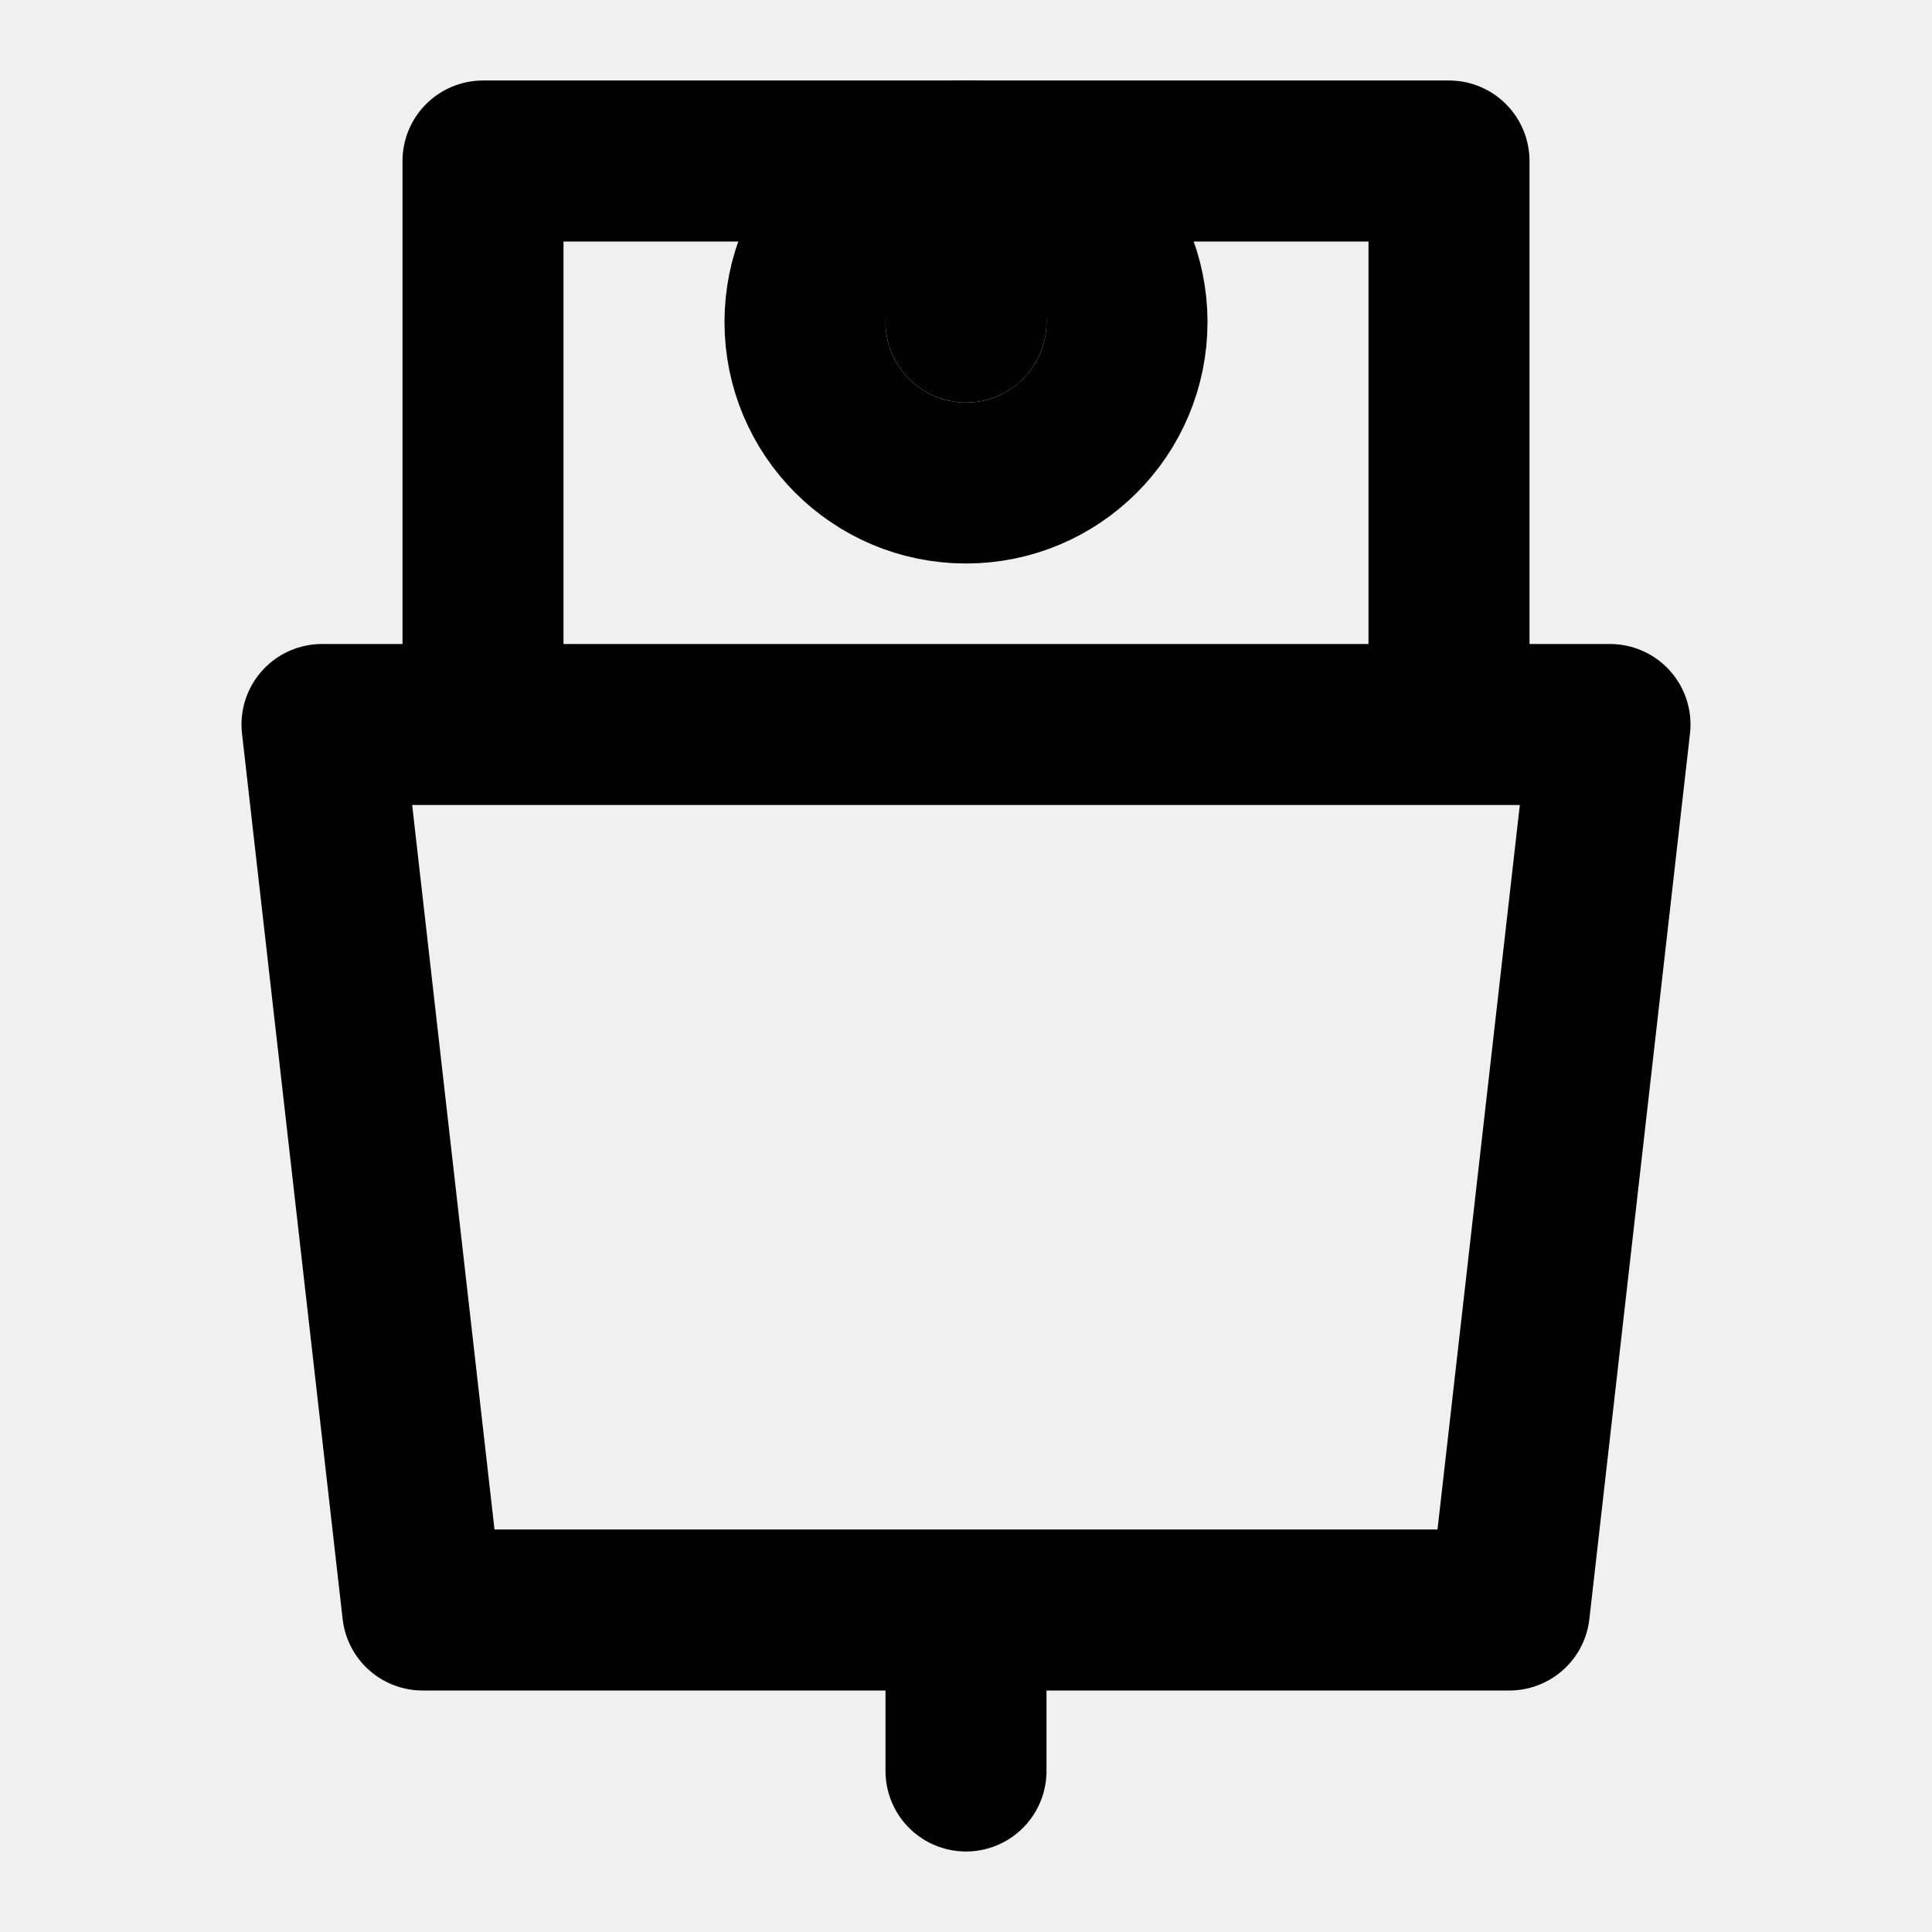
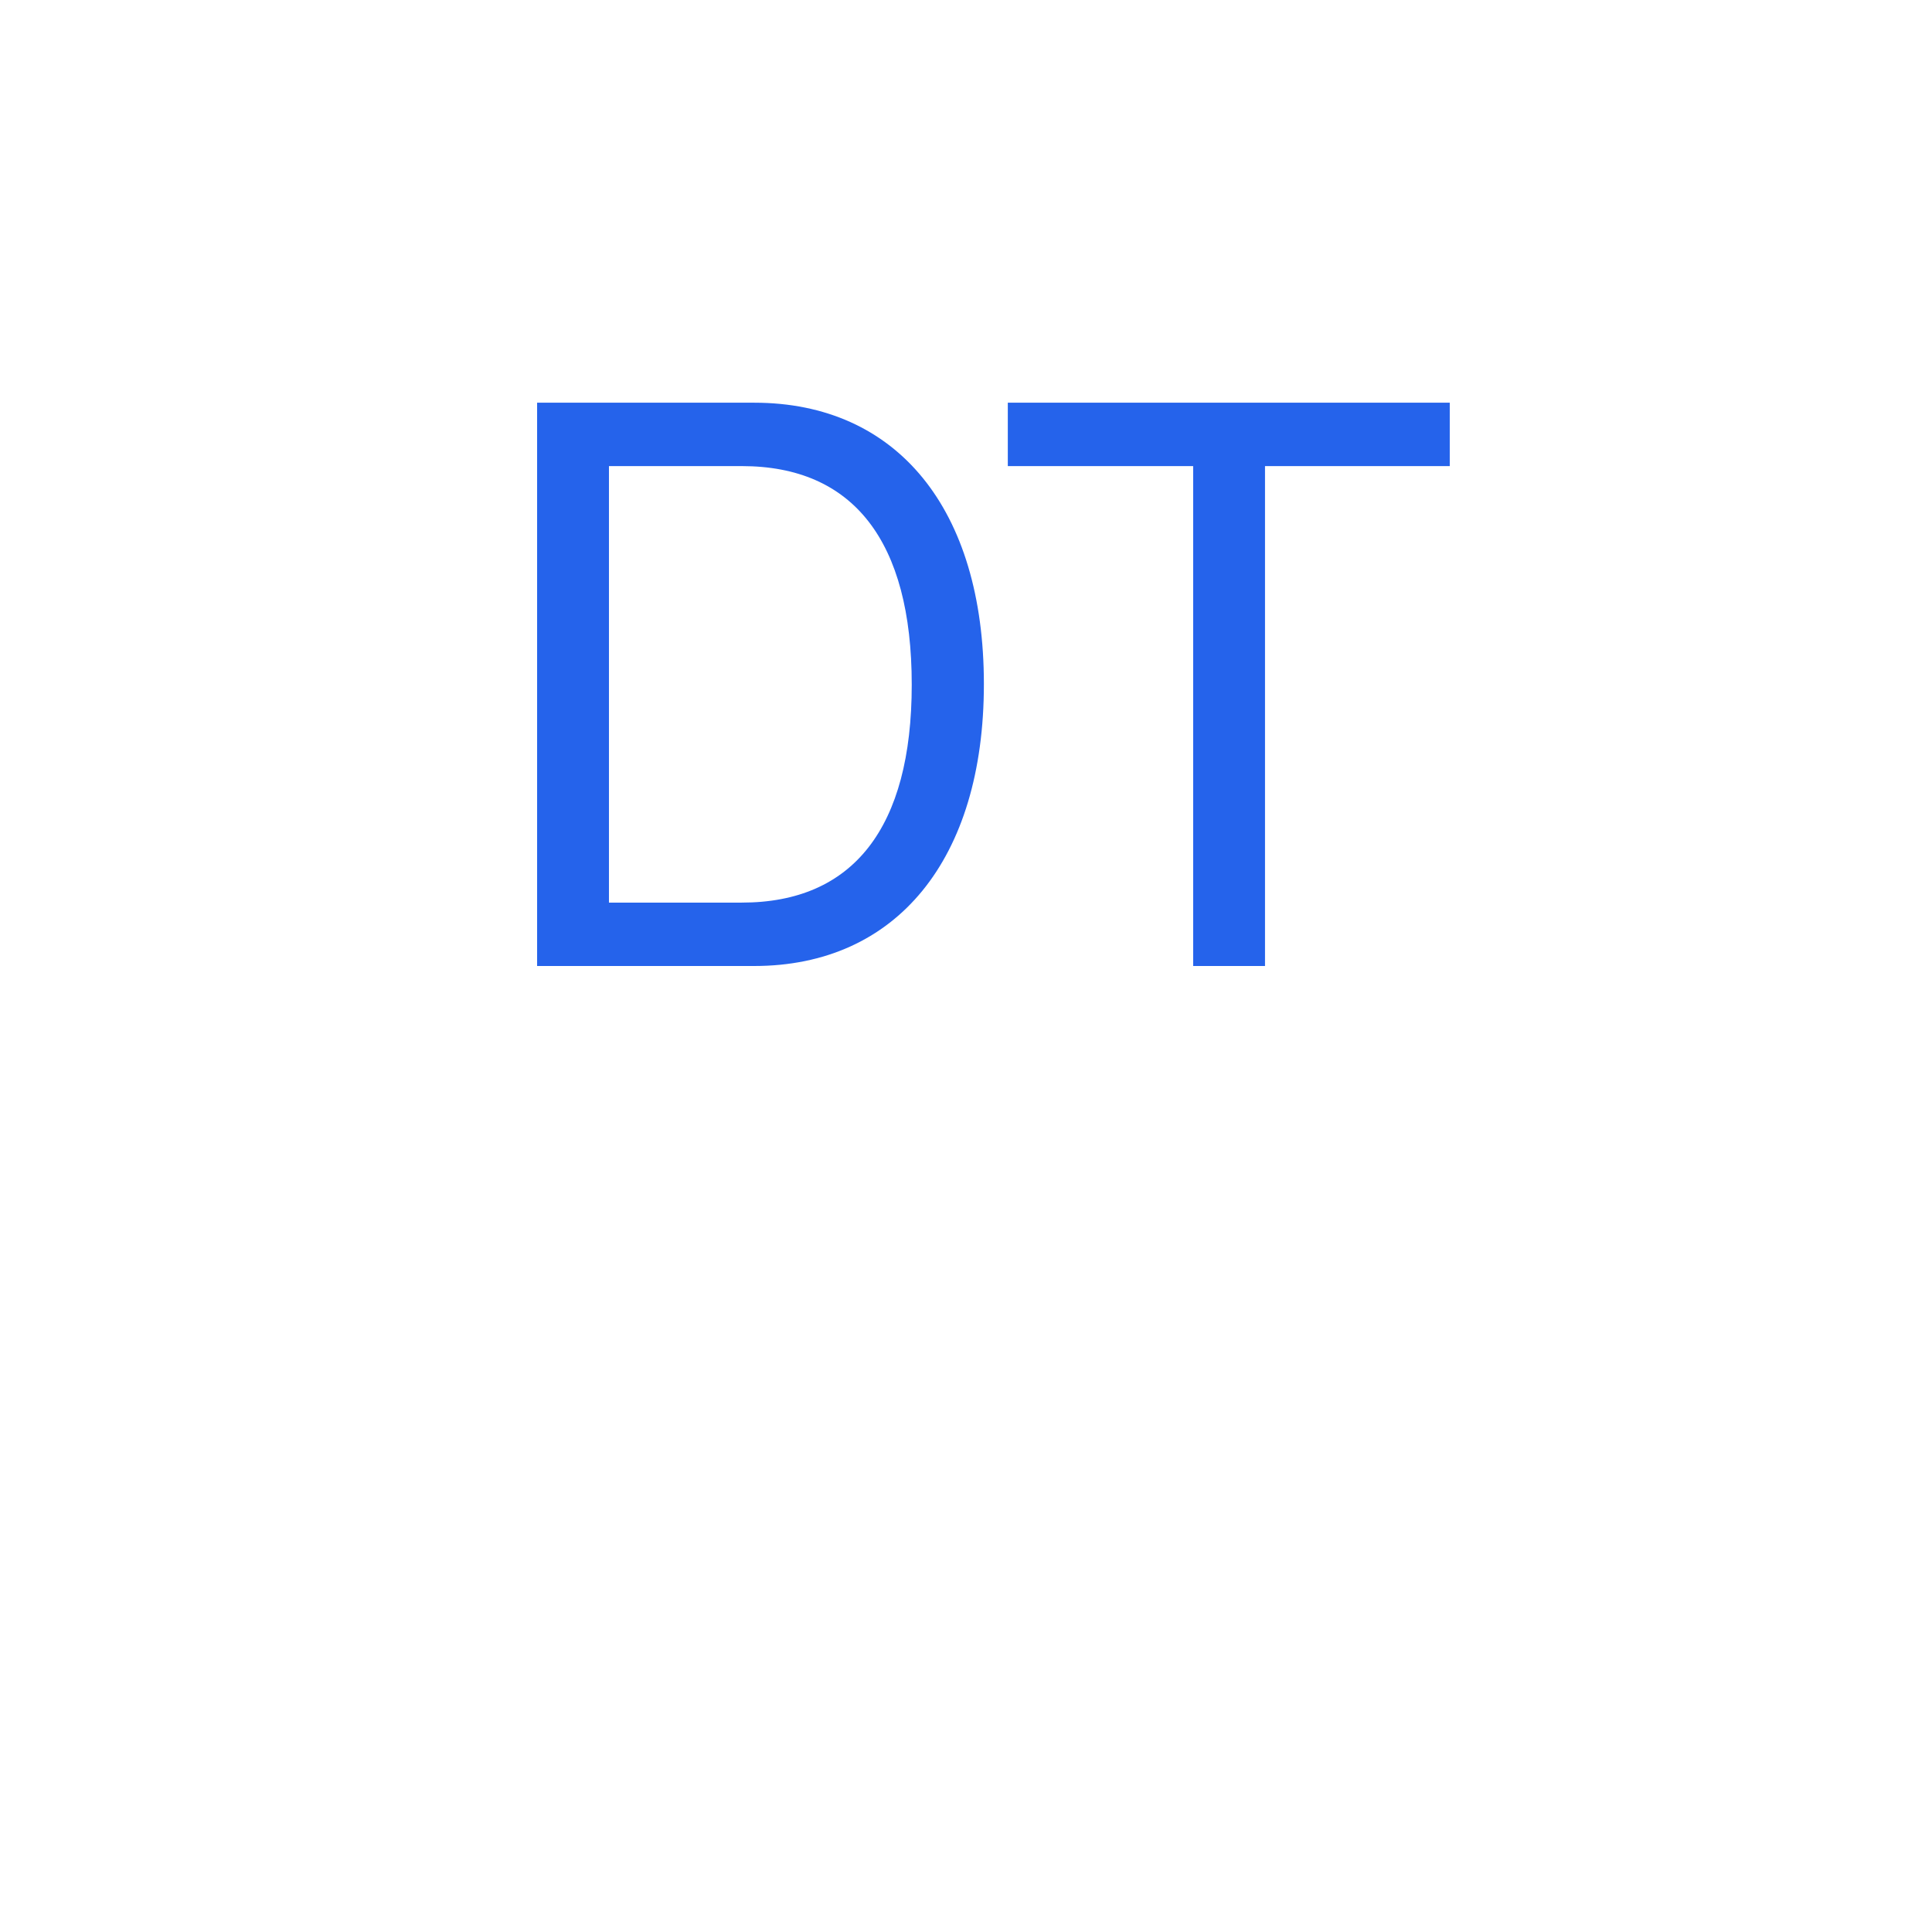
- <svg xmlns="http://www.w3.org/2000/svg" viewBox="0 0 24 24" fill="none" stroke="black" stroke-width="2" stroke-linecap="round" stroke-linejoin="round">
-   <path d="M12 2V4M12 20V22M6 9V2h12v7M6 20h12M4 9h16l-1.25 11H5.25L4 9z" />
-   <circle cx="12" cy="4" r="2" />
+ <svg xmlns="http://www.w3.org/2000/svg" viewBox="0 0 100 100" width="100" height="100">
+   <rect width="100" height="100" fill="#fff" />
+   <text x="50%" y="50%" font-family="Helvetica" font-size="40" fill="#2563eb" text-anchor="middle" alignment-baseline="central">DT</text>
</svg>
